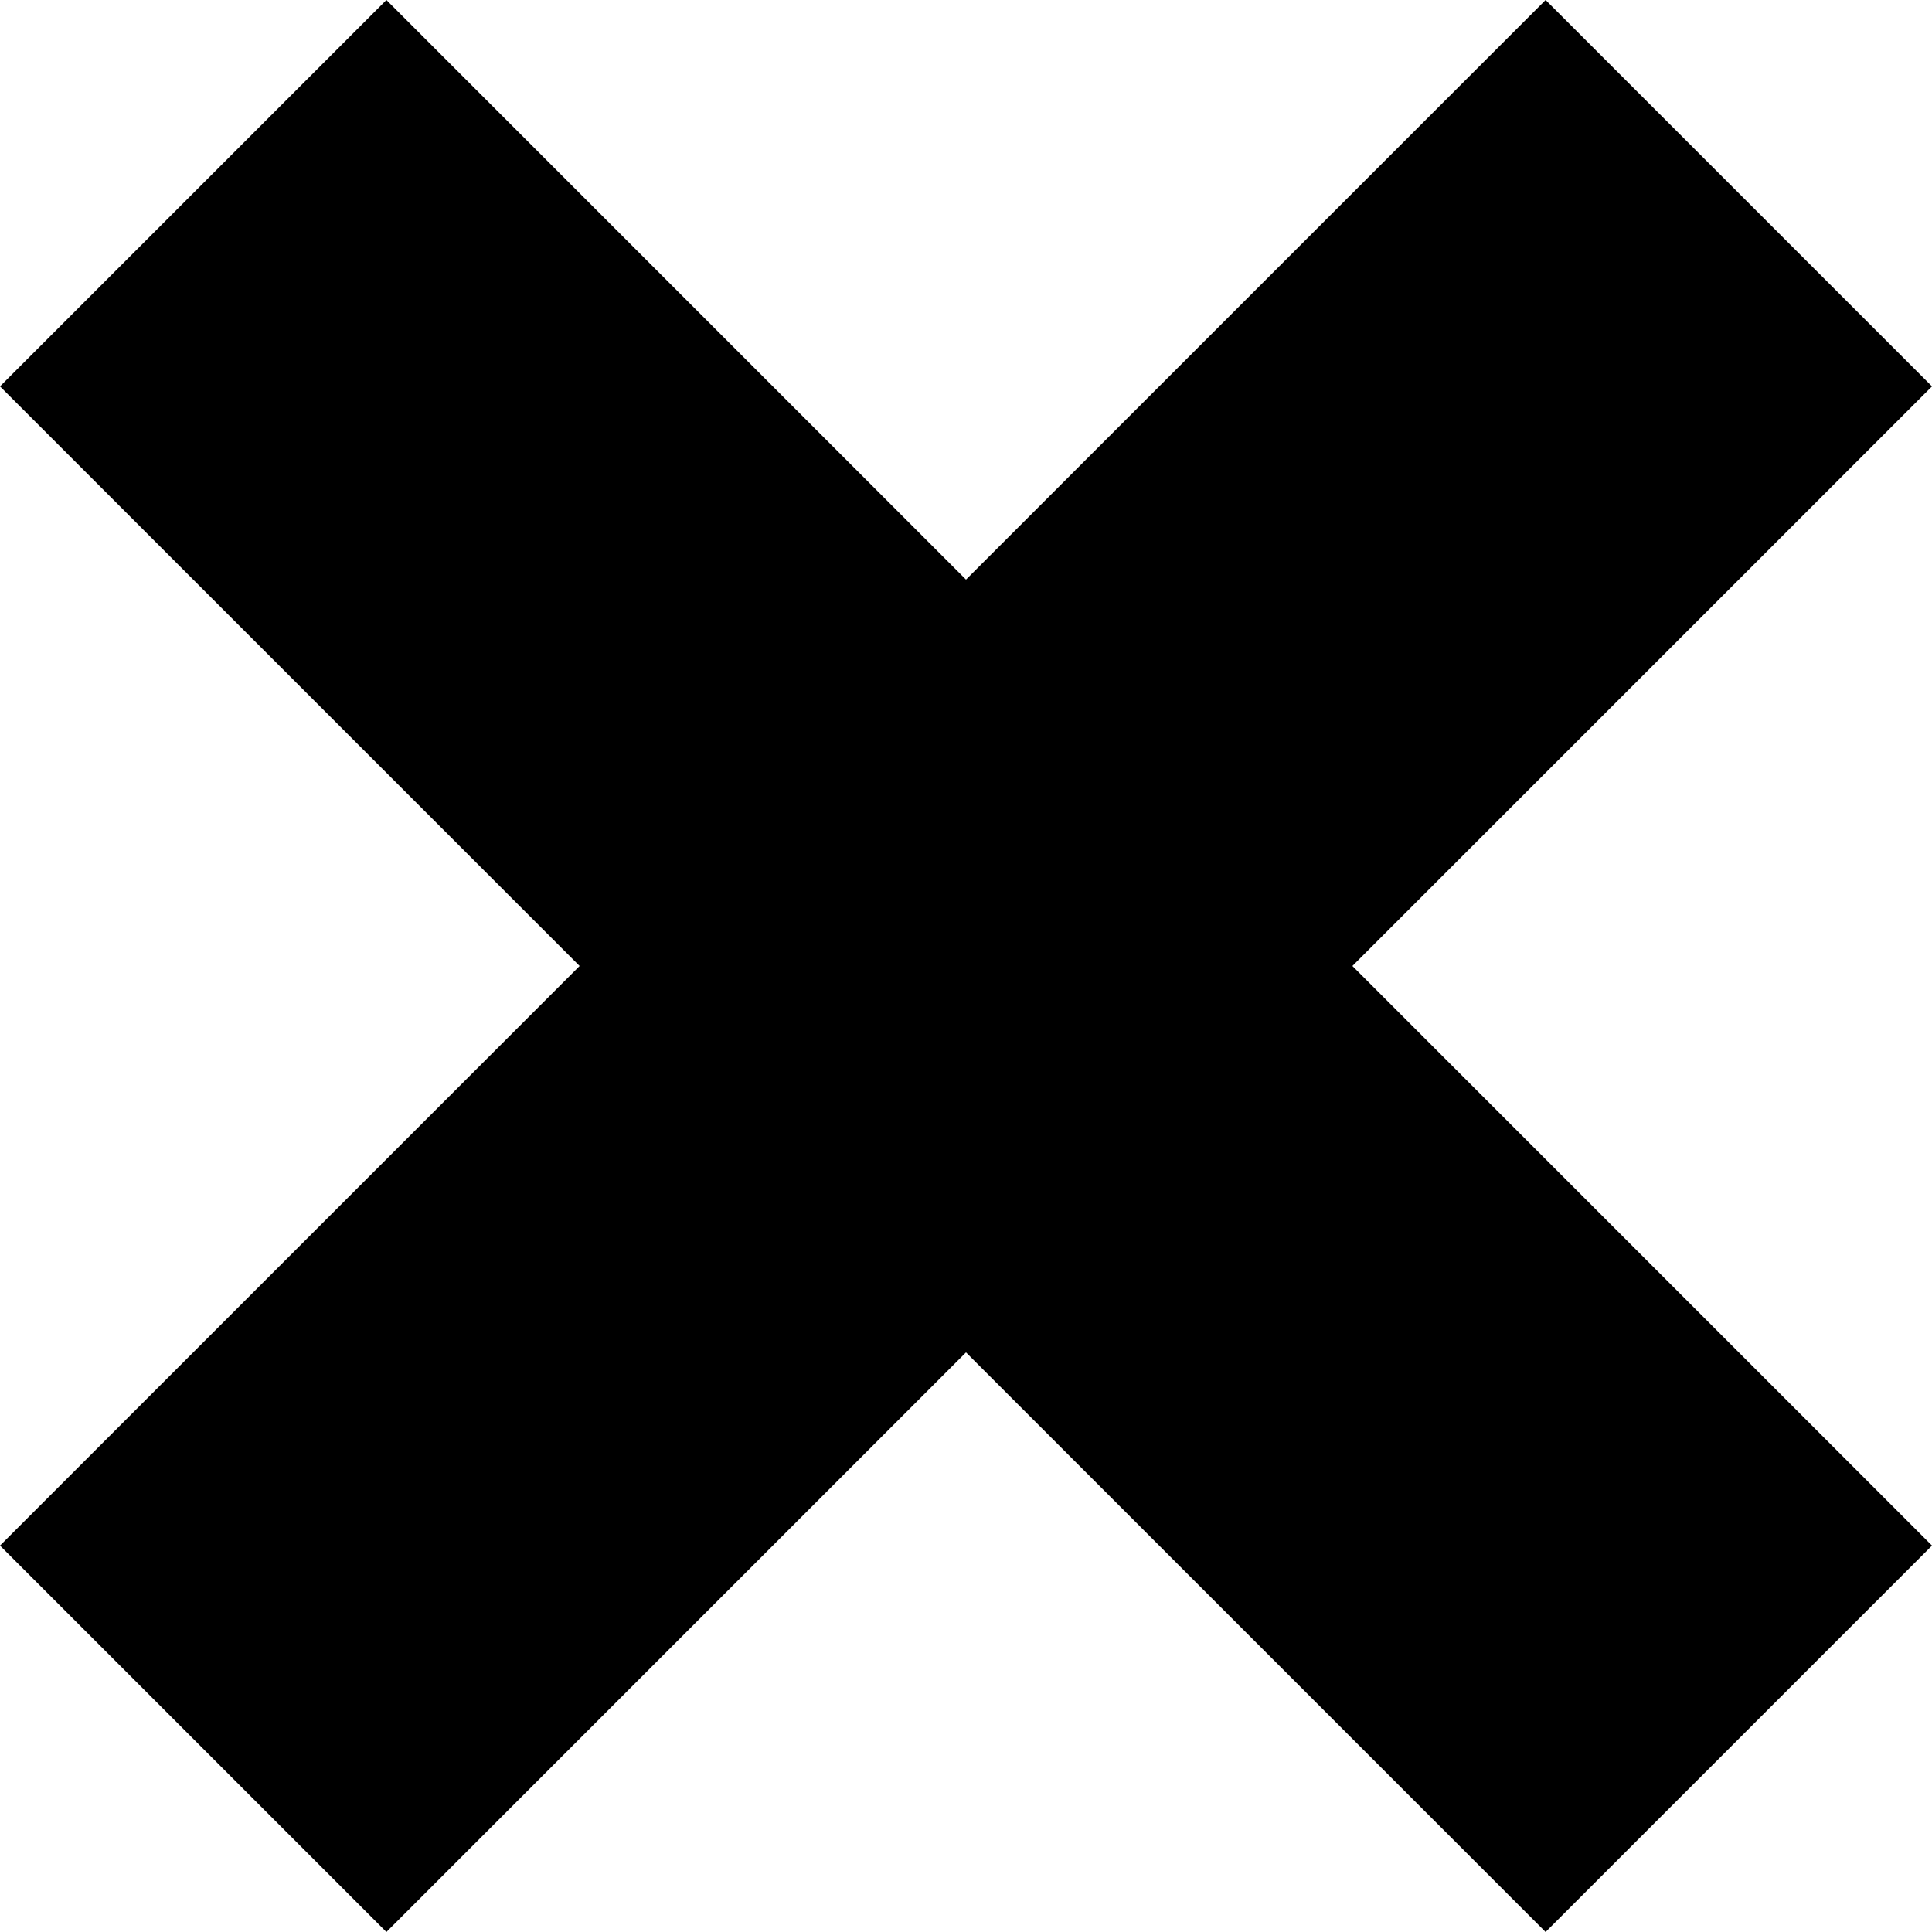
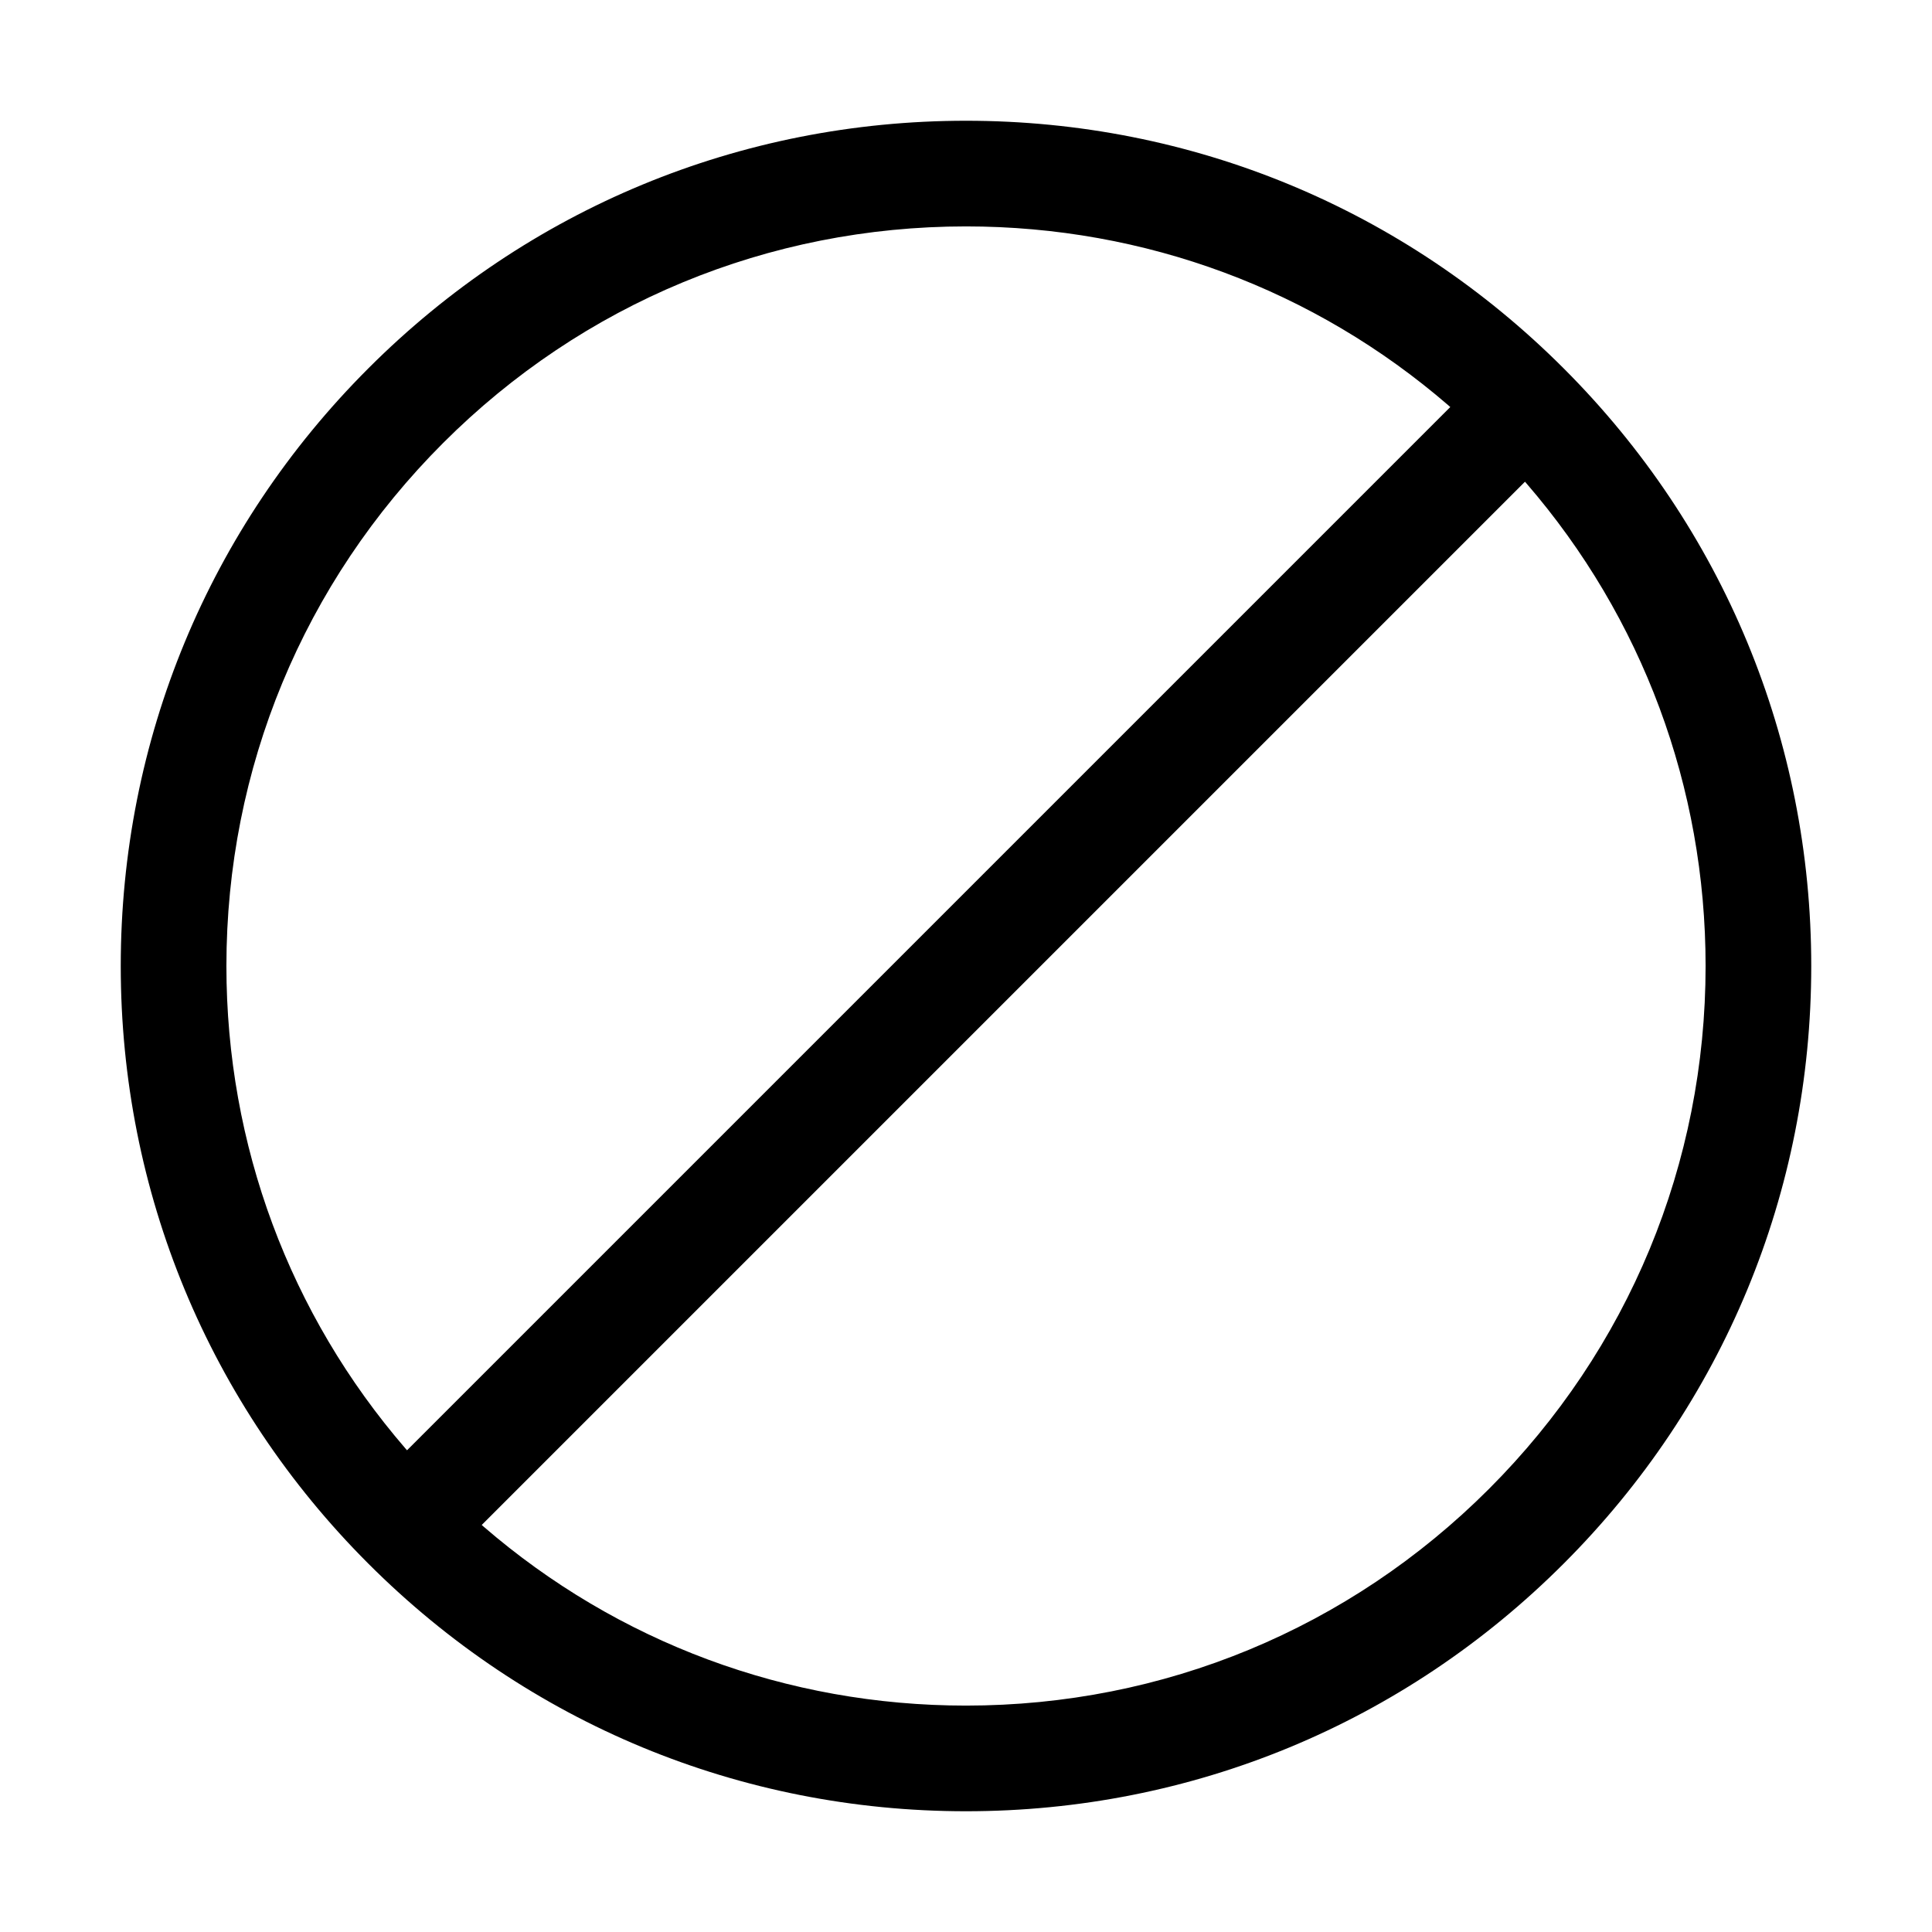
- <svg xmlns="http://www.w3.org/2000/svg" width="640" height="640">
+ <svg xmlns="http://www.w3.org/2000/svg" height="32" width="32" viewBox="0 0 32 32">
  <g>
-     <rect fill="none" id="canvas_background" height="642" width="642" y="-1" x="-1" />
-   </g>
-   <g>
-     <path id="svg_1" d="m640,128l-128,-128l-192,192l-192,-192l-128,128l192,192l-192,192l128,128l192,-192l192,192l128,-128l-192,-192l192,-192z" />
+     <path id="path1" transform="rotate(0,16,16) translate(2,2) scale(0.875,0.875)  " fill="#000000" d="M26.581,6.833L6.833,26.581 6.867,26.611C9.406,28.804 12.612,30 16,30 19.739,30 23.255,28.544 25.899,25.899 28.543,23.255 30,19.739 30,16 30,12.612 28.803,9.406 26.611,6.867z M16,2C12.261,2 8.745,3.456 6.101,6.101 3.457,8.745 2,12.261 2,16 2,19.388 3.197,22.594 5.389,25.133L5.419,25.167 25.167,5.419 25.133,5.389C22.594,3.196,19.388,2,16,2z M16,0C20.273,0 24.292,1.664 27.313,4.687 30.335,7.708 32,11.727 32,16 32,20.273 30.335,24.292 27.313,27.313 24.292,30.336 20.273,32 16,32 11.727,32 7.708,30.336 4.687,27.313 1.665,24.292 0,20.273 0,16 0,11.727 1.665,7.708 4.687,4.687 7.708,1.664 11.727,0 16,0z" />
  </g>
</svg>
